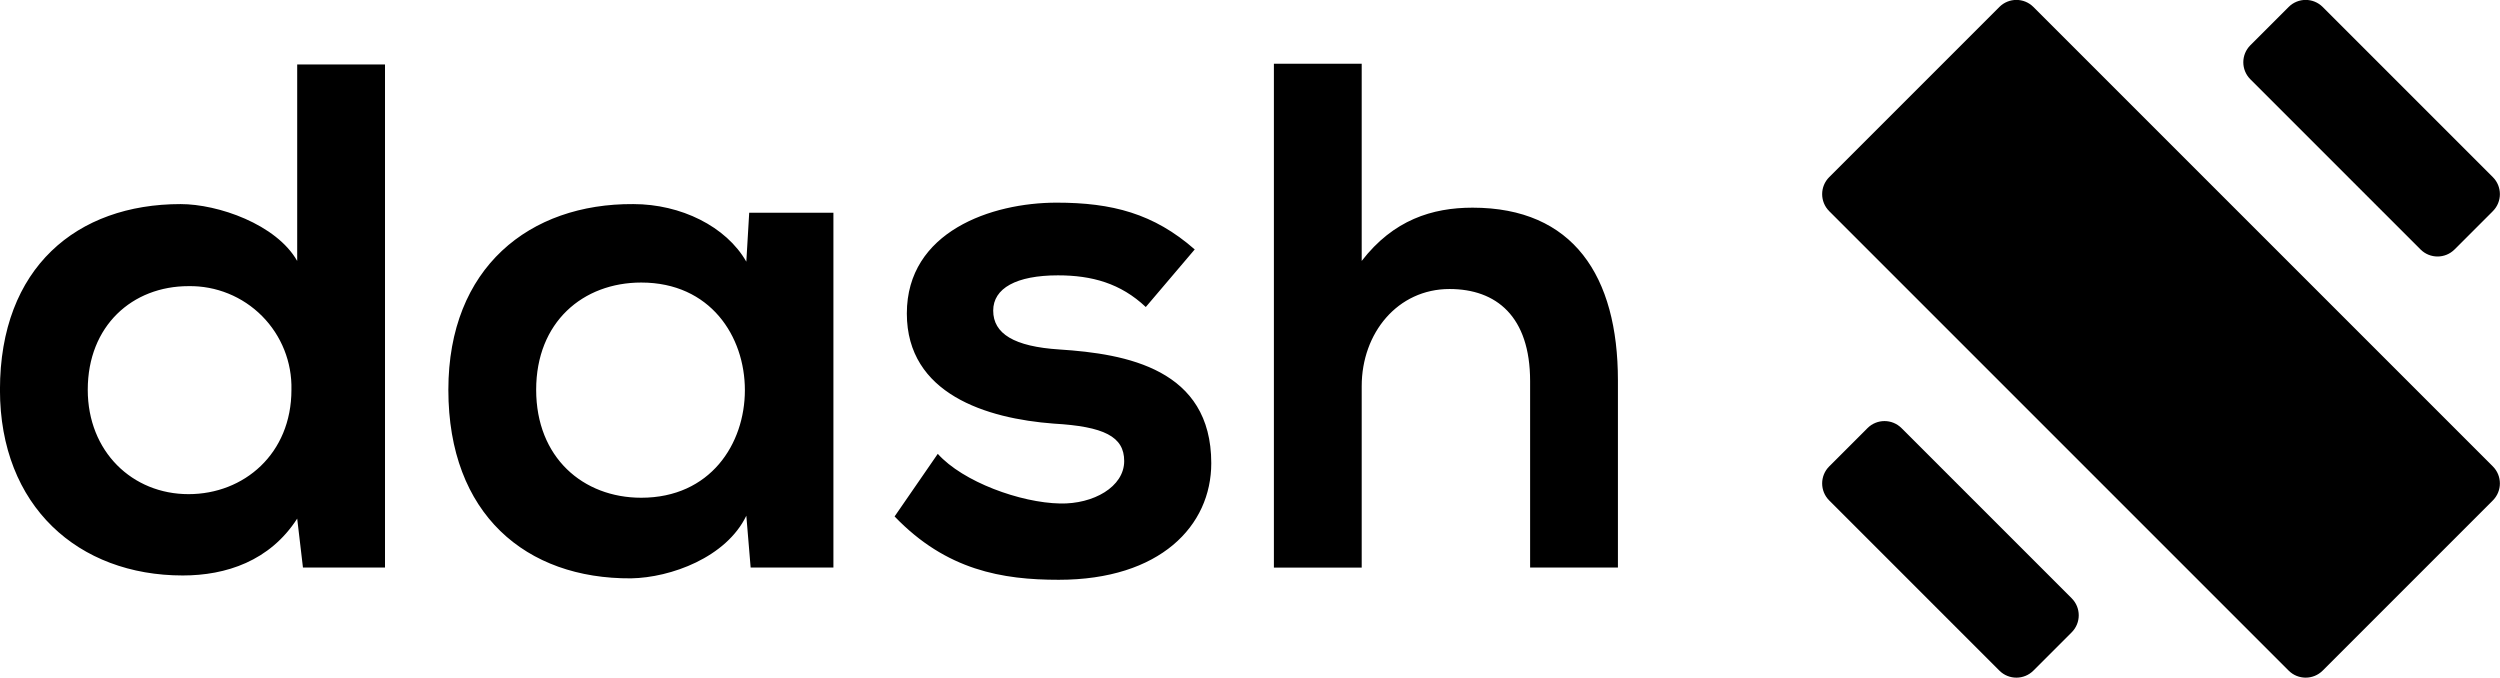
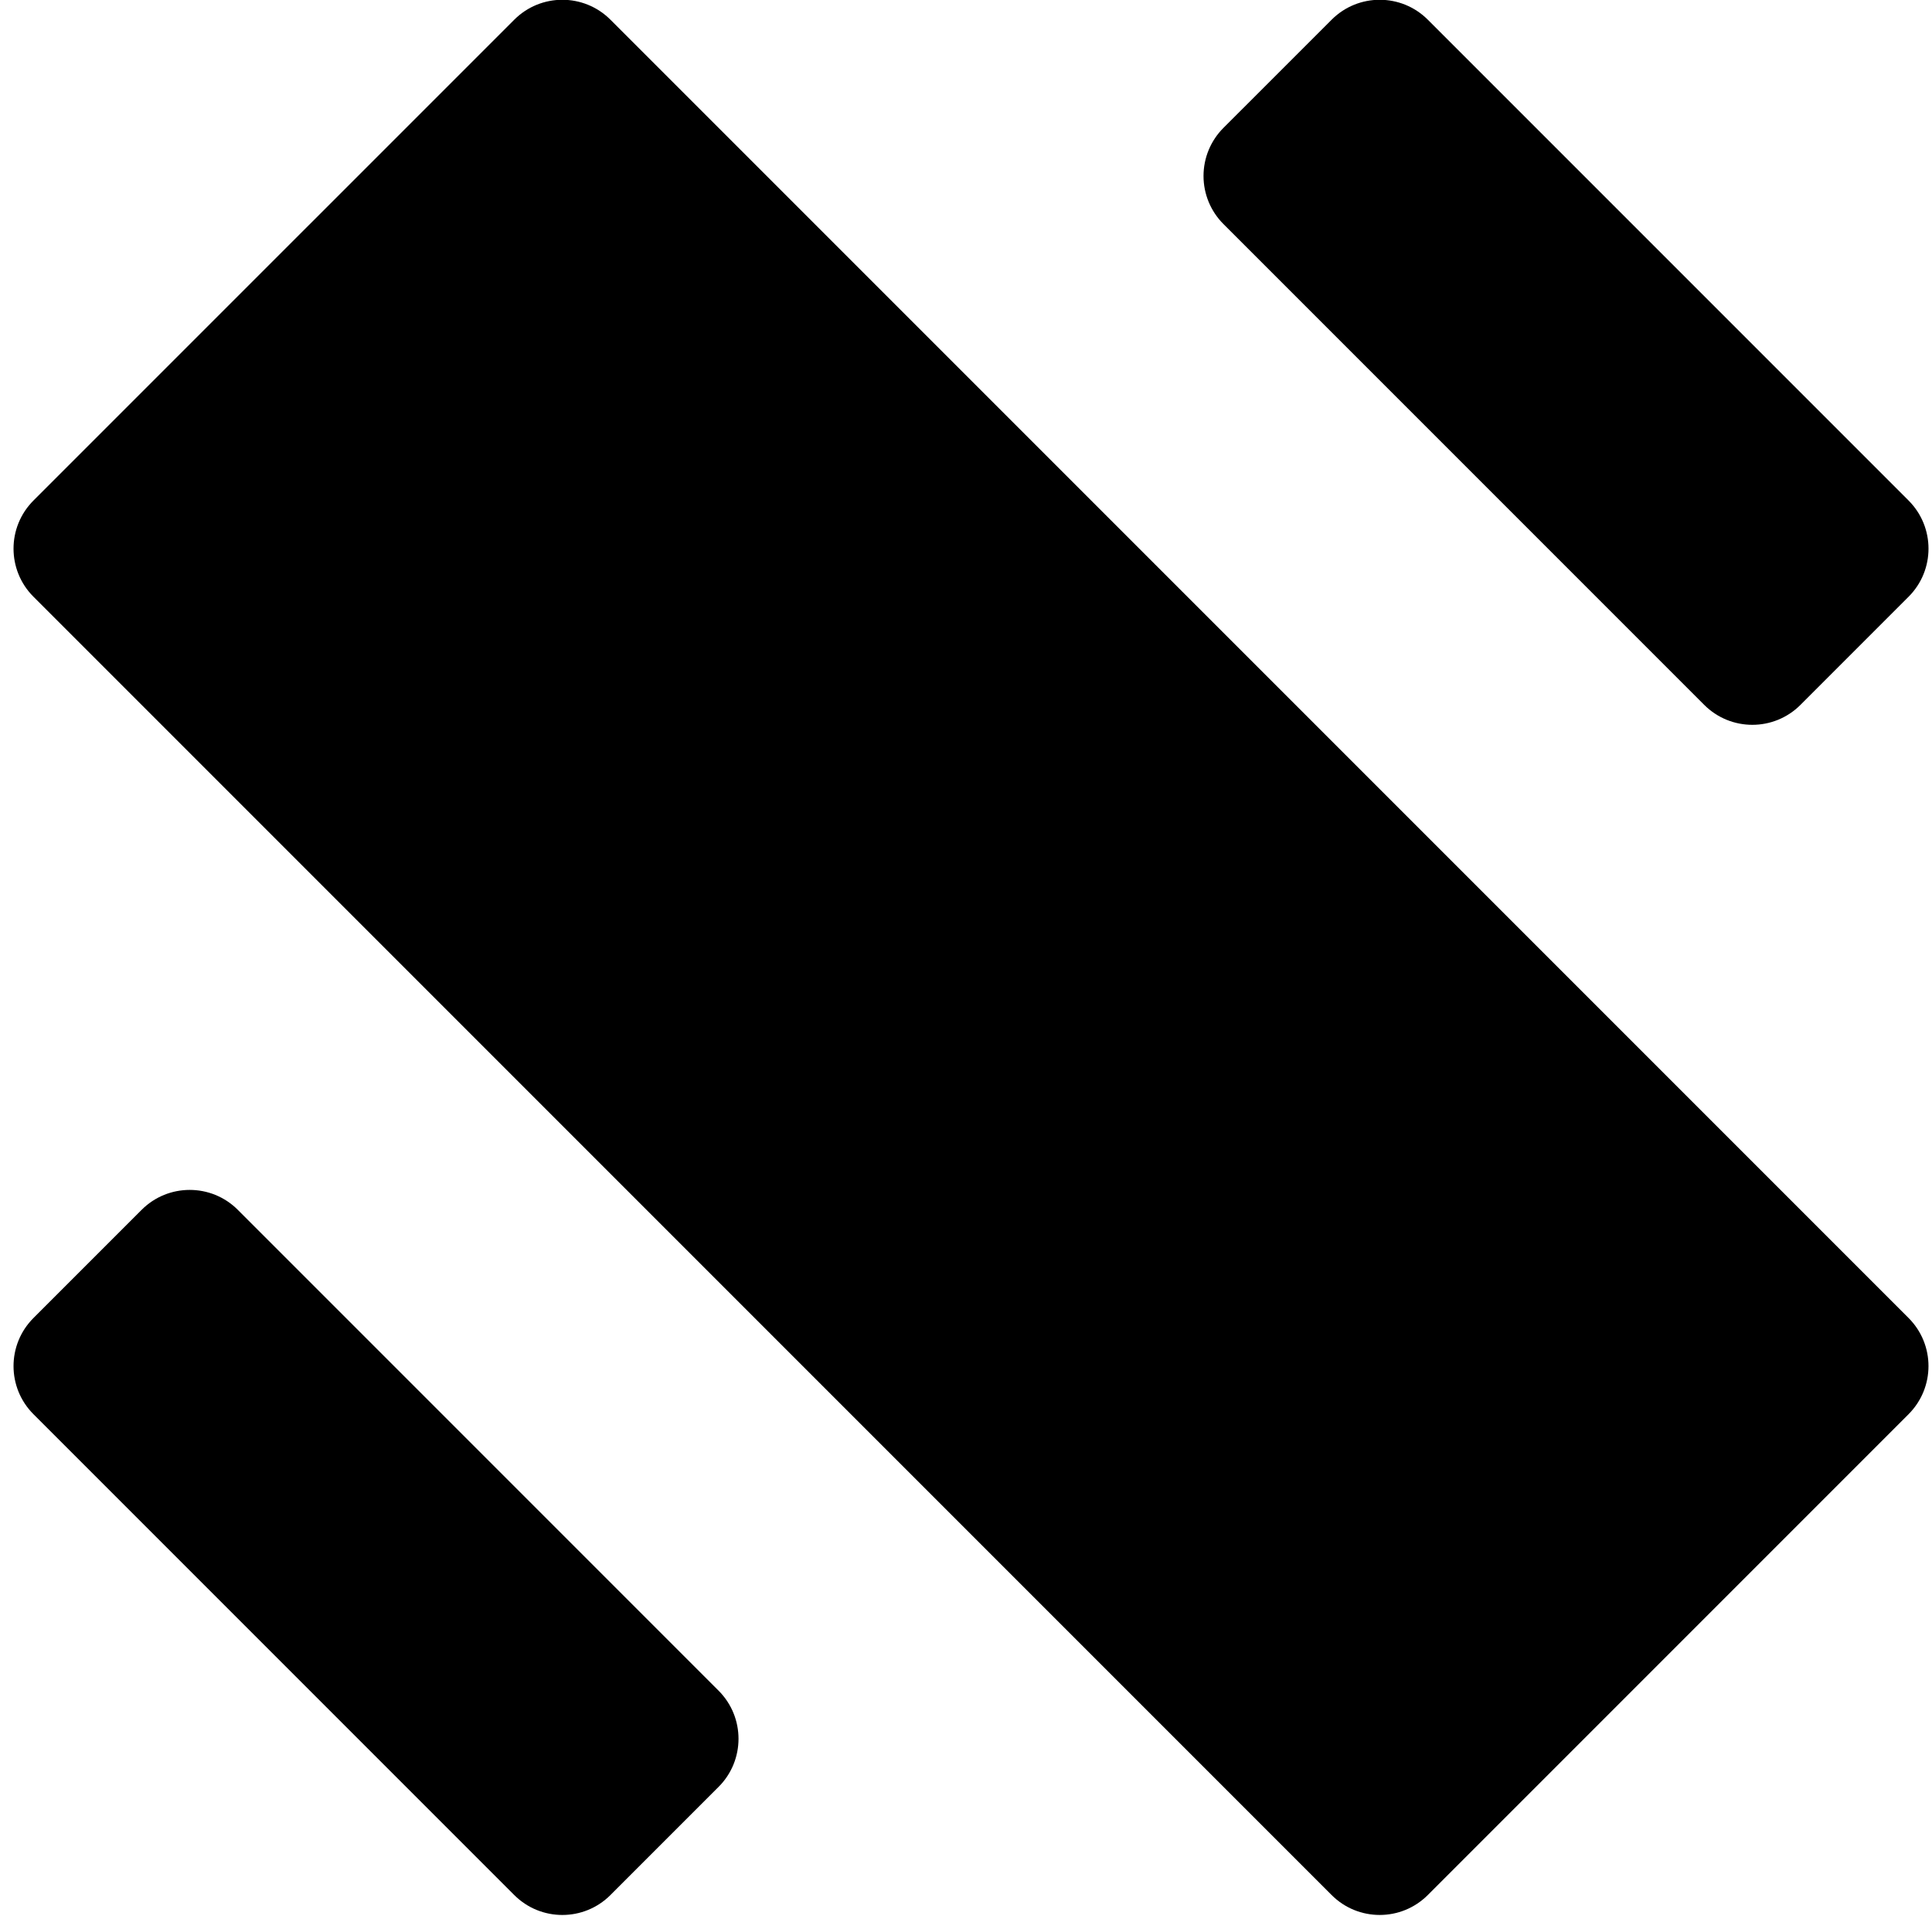
- <svg xmlns="http://www.w3.org/2000/svg" viewBox="0 0 416.812 113">
-   <path data-name="logo-text" d="M31.431 47.707A16.881 16.881 0 0148.59 64.986c0 10.68-7.919 17.4-17.159 17.4-9.36 0-16.8-7.079-16.8-17.4.001-10.679 7.44-17.279 16.8-17.279zM49.55 10.748v32.759c-3.48-6.12-13.2-9.48-19.439-9.48-17.279 0-30.119 10.56-30.119 30.959 0 19.439 13.08 30.959 30.479 30.959 7.2 0 14.519-2.4 19.079-9.48l.96 8.16h13.68V10.748H49.55zm74.88 32.879c-3.36-5.88-10.919-9.6-18.839-9.6-17.279-.12-30.839 10.56-30.839 30.959 0 20.759 12.96 31.559 30.479 31.439 6.6-.12 15.839-3.48 19.2-10.44l.72 8.64h13.8V35.467h-14.04zm-17.519 3.48c23.039 0 23.039 35.878 0 35.878-9.72 0-17.519-6.719-17.519-18s7.799-17.878 17.519-17.878zm92.279-5.52c-6.839-6-13.8-7.8-23.039-7.8-10.8 0-24.959 4.8-24.959 18.48 0 13.439 13.32 17.519 24.479 18.359 8.4.48 11.76 2.16 11.76 6.24 0 4.32-5.16 7.2-10.68 7.079-6.6-.12-16.2-3.6-20.4-8.279l-7.2 10.439c8.64 9 18 10.56 27.359 10.56 16.92 0 25.439-9 25.439-19.439 0-15.72-14.159-18.24-25.319-18.96-7.56-.48-11.039-2.639-11.039-6.479 0-3.72 3.839-5.88 10.8-5.88 5.64 0 10.44 1.32 14.64 5.28zm13.2-30.959v84h14.64V64.386c0-8.879 6-16.2 14.639-16.2 7.8 0 13.439 4.56 13.439 15.359v31.079h14.64v-31.2c0-17.4-7.44-28.8-24.239-28.8-6.72 0-13.2 2.04-18.479 8.88V10.628h-14.64z" fill="currentColor" />
-   <path data-name="logo-big-dash" d="M333.345 1.162l-28.371 28.37a4.012 4.012 0 000 5.674l76.6 76.6a4.012 4.012 0 005.674 0l28.37-28.371a4.012 4.012 0 000-5.674l-76.6-76.6a4.012 4.012 0 00-5.673.001z" fill="currentColor" />
-   <path data-name="logo-small-dash" d="M381.575 1.162l-6.384 6.383a4.012 4.012 0 000 5.674l28.371 28.371a4.012 4.012 0 005.674 0l6.383-6.384a4.012 4.012 0 000-5.674l-28.37-28.37a4.012 4.012 0 00-5.674 0zm-70.218 70.217l-6.383 6.383a4.012 4.012 0 000 5.674l28.371 28.371a4.012 4.012 0 005.674 0l6.383-6.383a4.013 4.013 0 000-5.675l-28.37-28.37a4.013 4.013 0 00-5.675 0z" fill="currentColor" />
+ <svg xmlns="http://www.w3.org/2000/svg" viewBox="0 0 114 113">
+   <path data-name="logo-big-dash" d="M30.345 1.162L1.974 29.532a4.011 4.011 0 000 5.674l76.6 76.6a4.012 4.012 0 005.674 0l28.37-28.371a4.013 4.013 0 000-5.674l-76.6-76.6a4.012 4.012 0 00-5.673.001z" fill="currentColor" />
+   <path data-name="logo-small-dash" d="M78.575 1.162l-6.384 6.383a4.01 4.01 0 000 5.674l28.371 28.371a4.015 4.015 0 005.674 0l6.383-6.384a4.013 4.013 0 000-5.674l-28.37-28.37a4.012 4.012 0 00-5.674 0zM8.357 71.379l-6.383 6.383a4.011 4.011 0 000 5.674l28.371 28.371a4.013 4.013 0 005.674 0l6.383-6.383a4.014 4.014 0 000-5.675l-28.37-28.37a4.013 4.013 0 00-5.675 0z" fill="currentColor" />
</svg>
